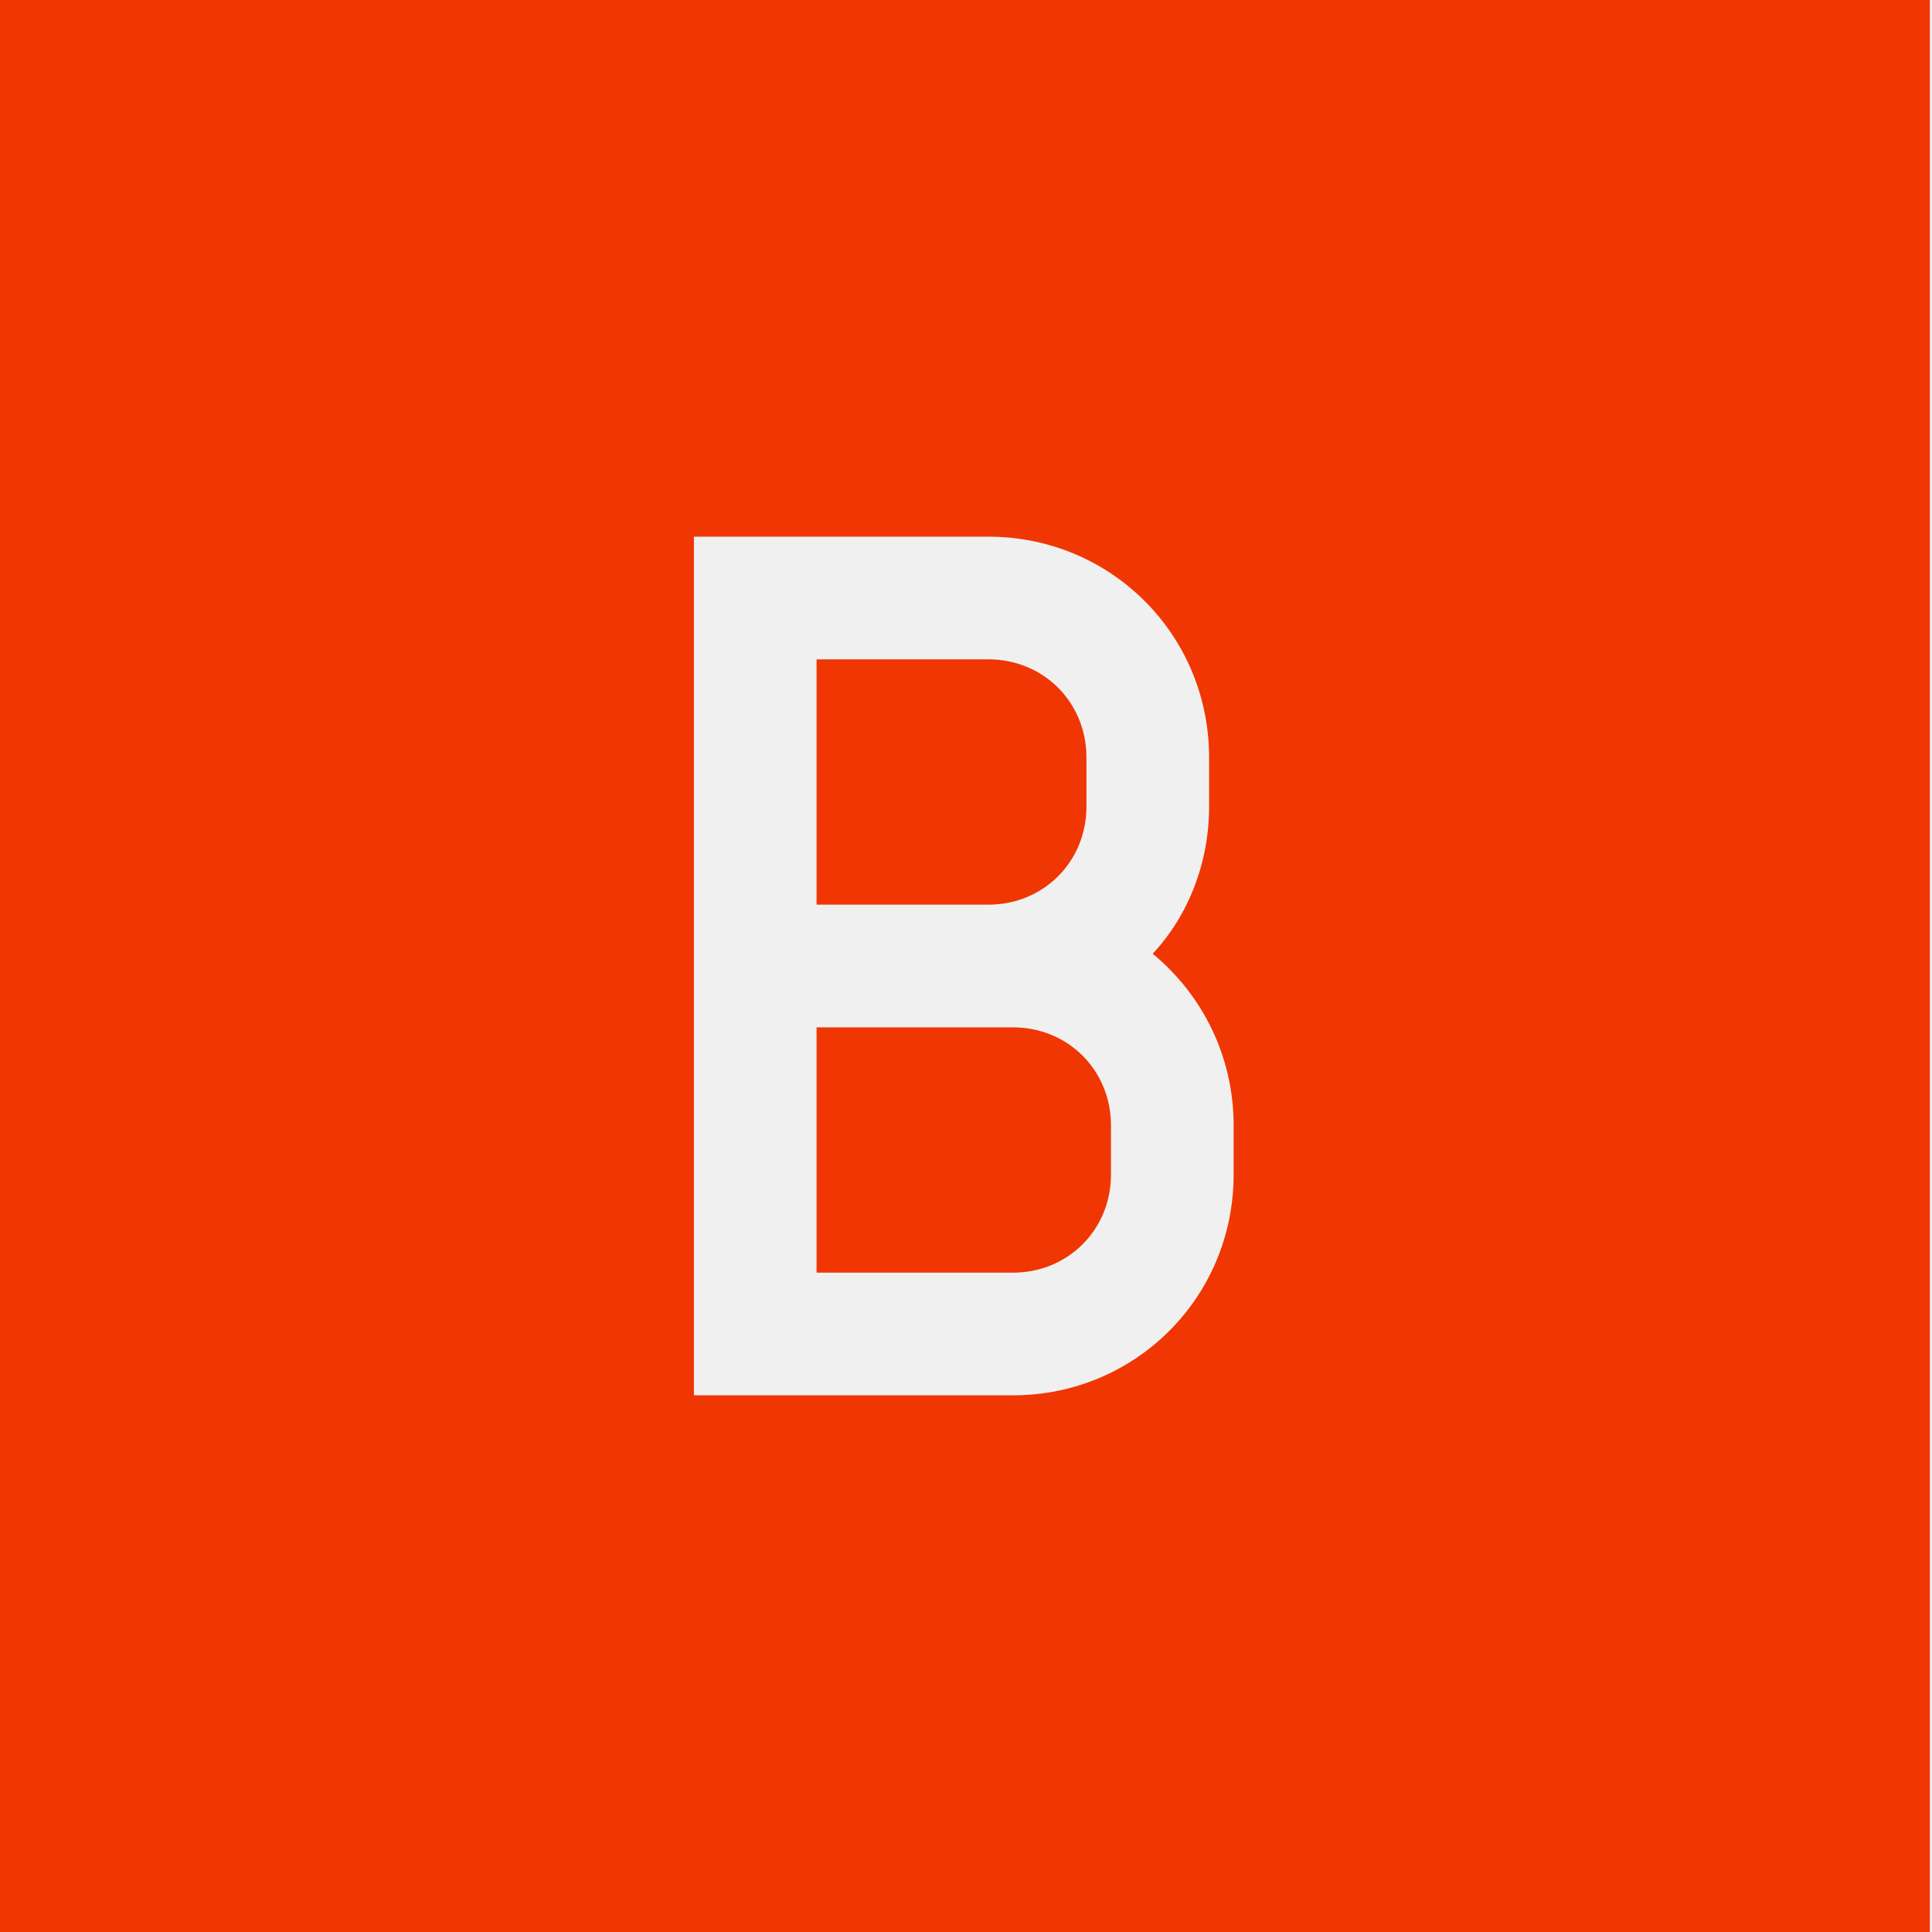
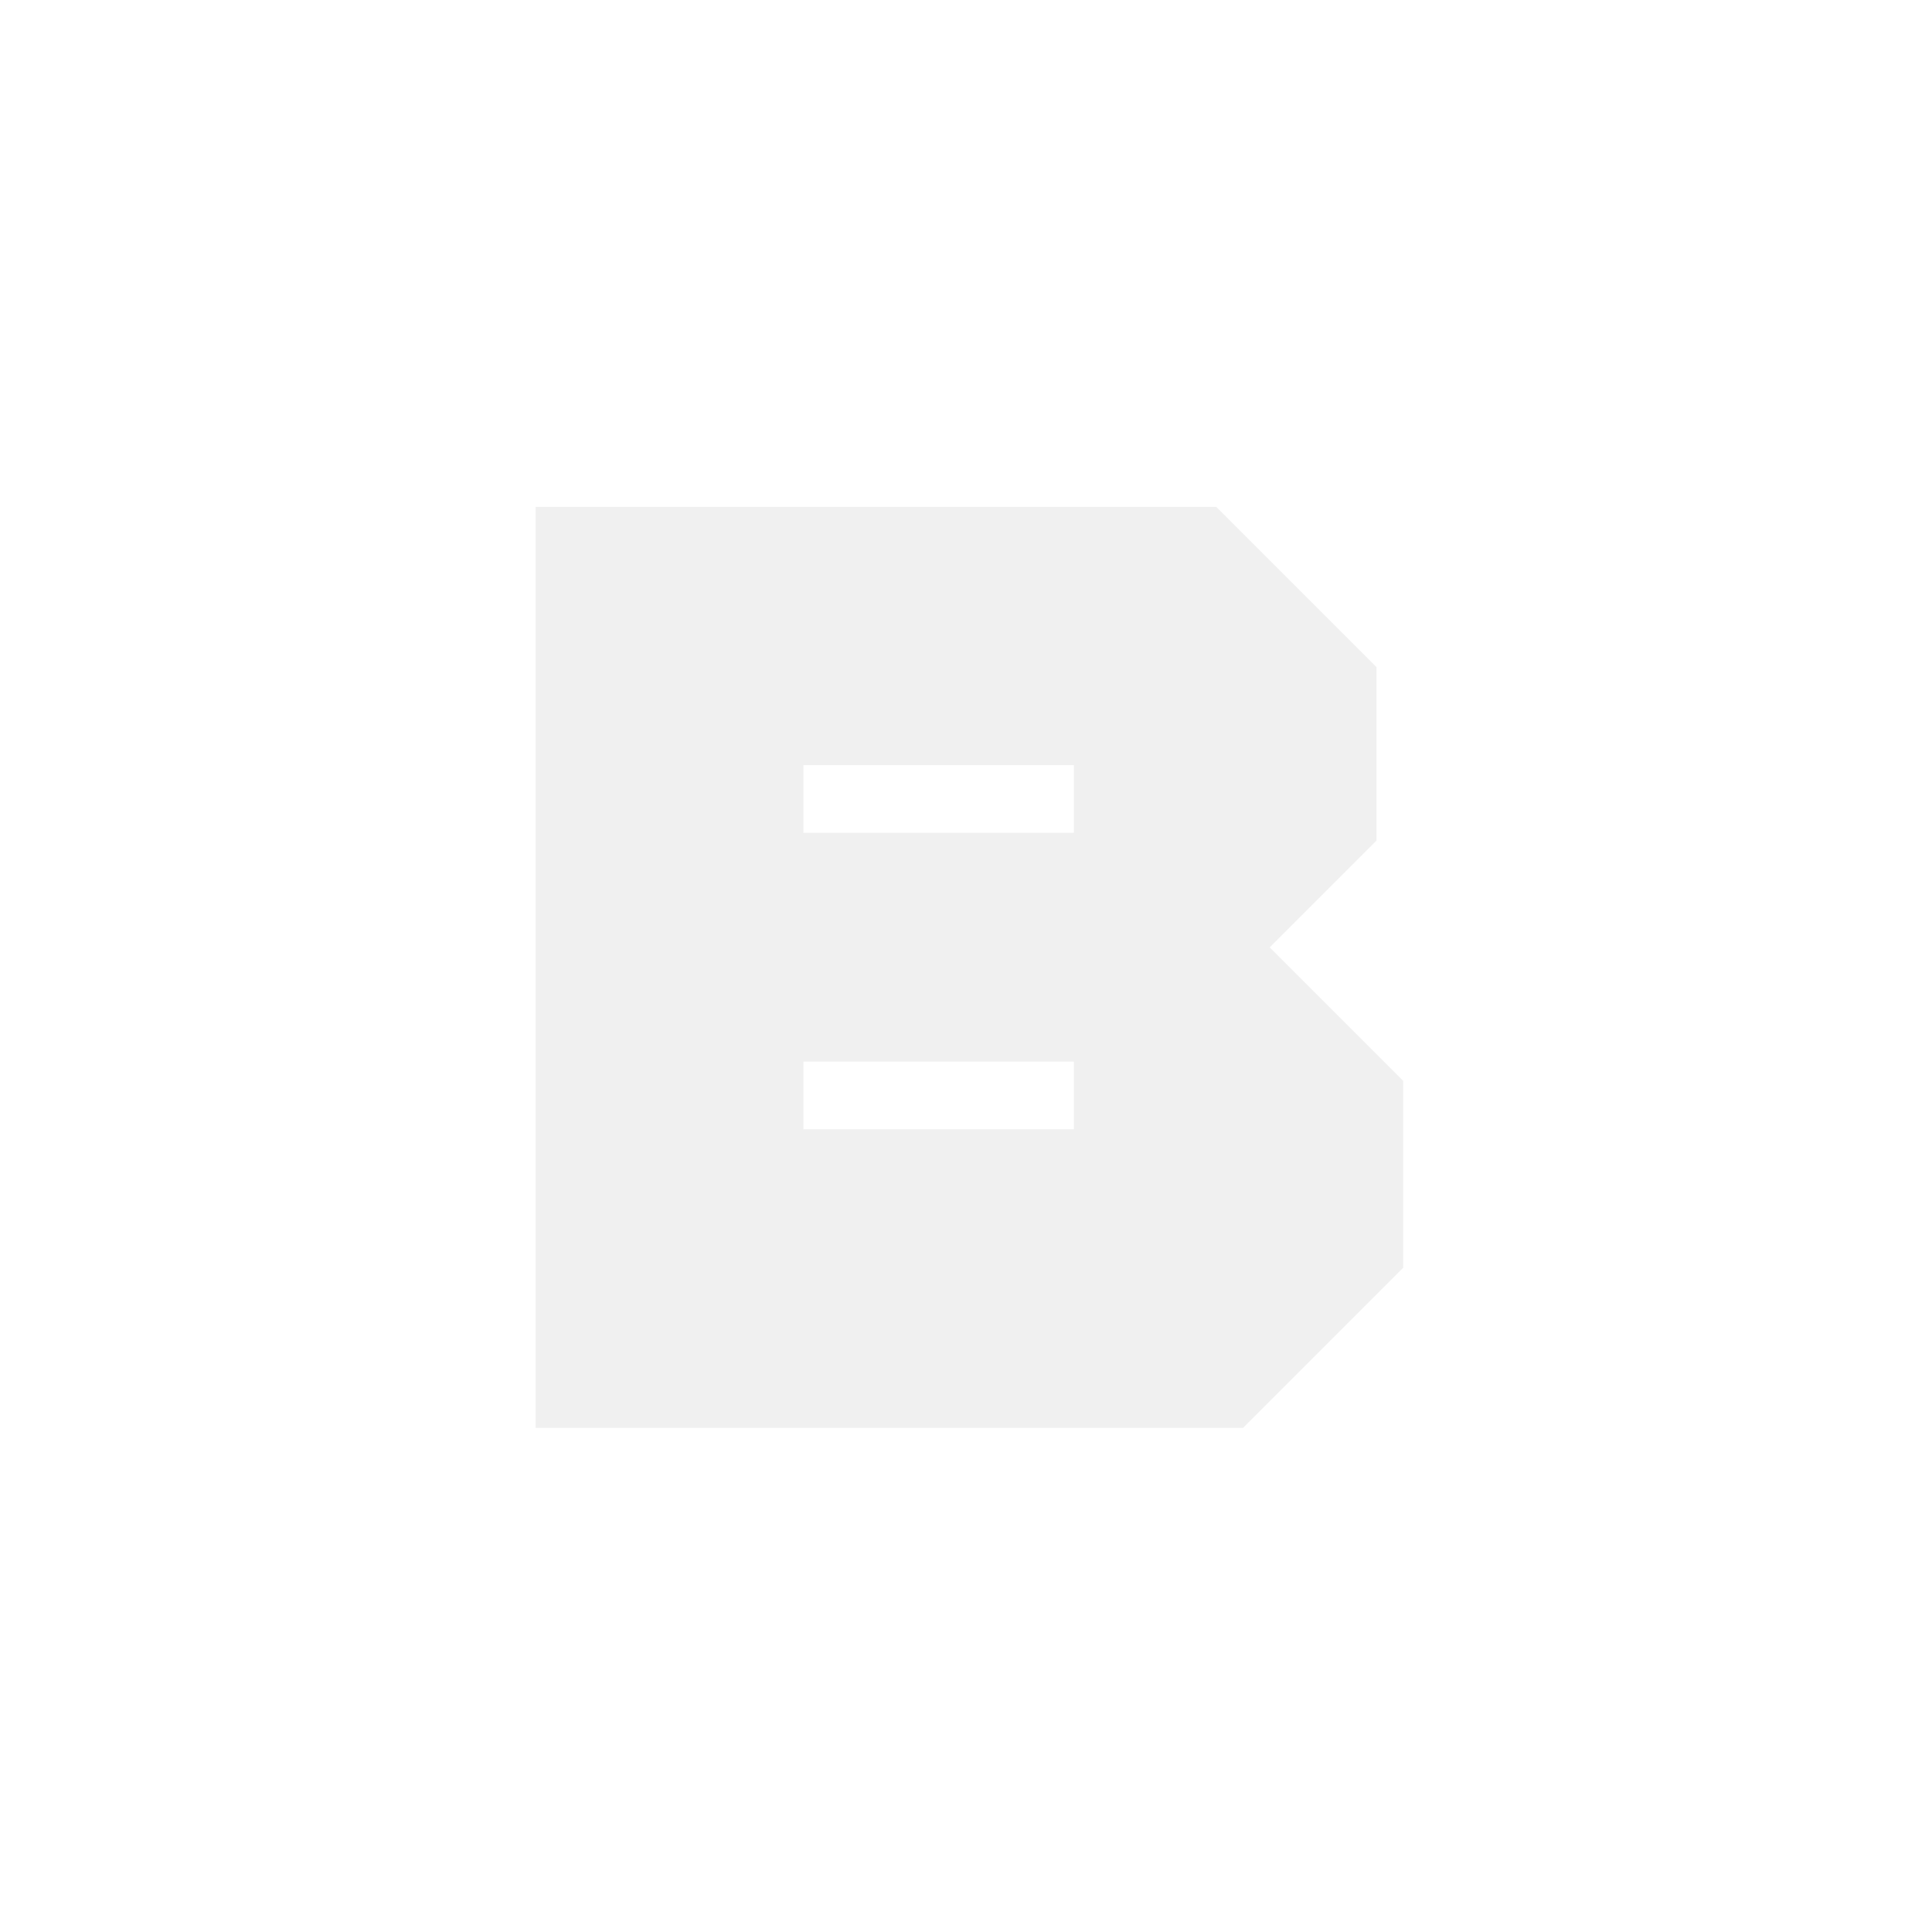
- <svg xmlns="http://www.w3.org/2000/svg" width="80" height="80" viewBox="0 0 100 100" fill="none">
-   <path fill-rule="evenodd" clip-rule="evenodd" d="M99.889 0H-0.111V100H99.889V0ZM35.917 27.778V72.222H52.425C58.774 72.222 63.853 67.143 63.853 60.794V58.254C63.853 54.635 62.202 51.46 59.663 49.365C61.504 47.397 62.583 44.667 62.583 41.746V39.206C62.583 32.857 57.504 27.778 51.155 27.778H35.917ZM52.425 65.873H42.266V53.175H52.425C55.282 53.175 57.504 55.397 57.504 58.254V60.794C57.504 63.651 55.282 65.873 52.425 65.873ZM51.155 46.825H42.266V34.127H51.155C54.012 34.127 56.234 36.349 56.234 39.206V41.746C56.234 44.603 54.012 46.825 51.155 46.825Z" fill="#F03603" />
+ <svg xmlns="http://www.w3.org/2000/svg" width="200" height="200" viewBox="0 0 200 200" fill="none">
+   <path d="M111.168 116.901H83.168V109.901H111.168V116.901Z" fill="white" />
+   <path d="M111.168 86.208H83.168V79.208H111.168V86.208Z" fill="white" />
+   <path fill-rule="evenodd" clip-rule="evenodd" d="M200 200H0V0H200V200ZM55.445 147.815H128.678L145.259 131.234V111.891L131.441 98.072L142.495 87.019V69.056L125.914 52.476H55.445V147.815Z" fill="white" />
</svg>
